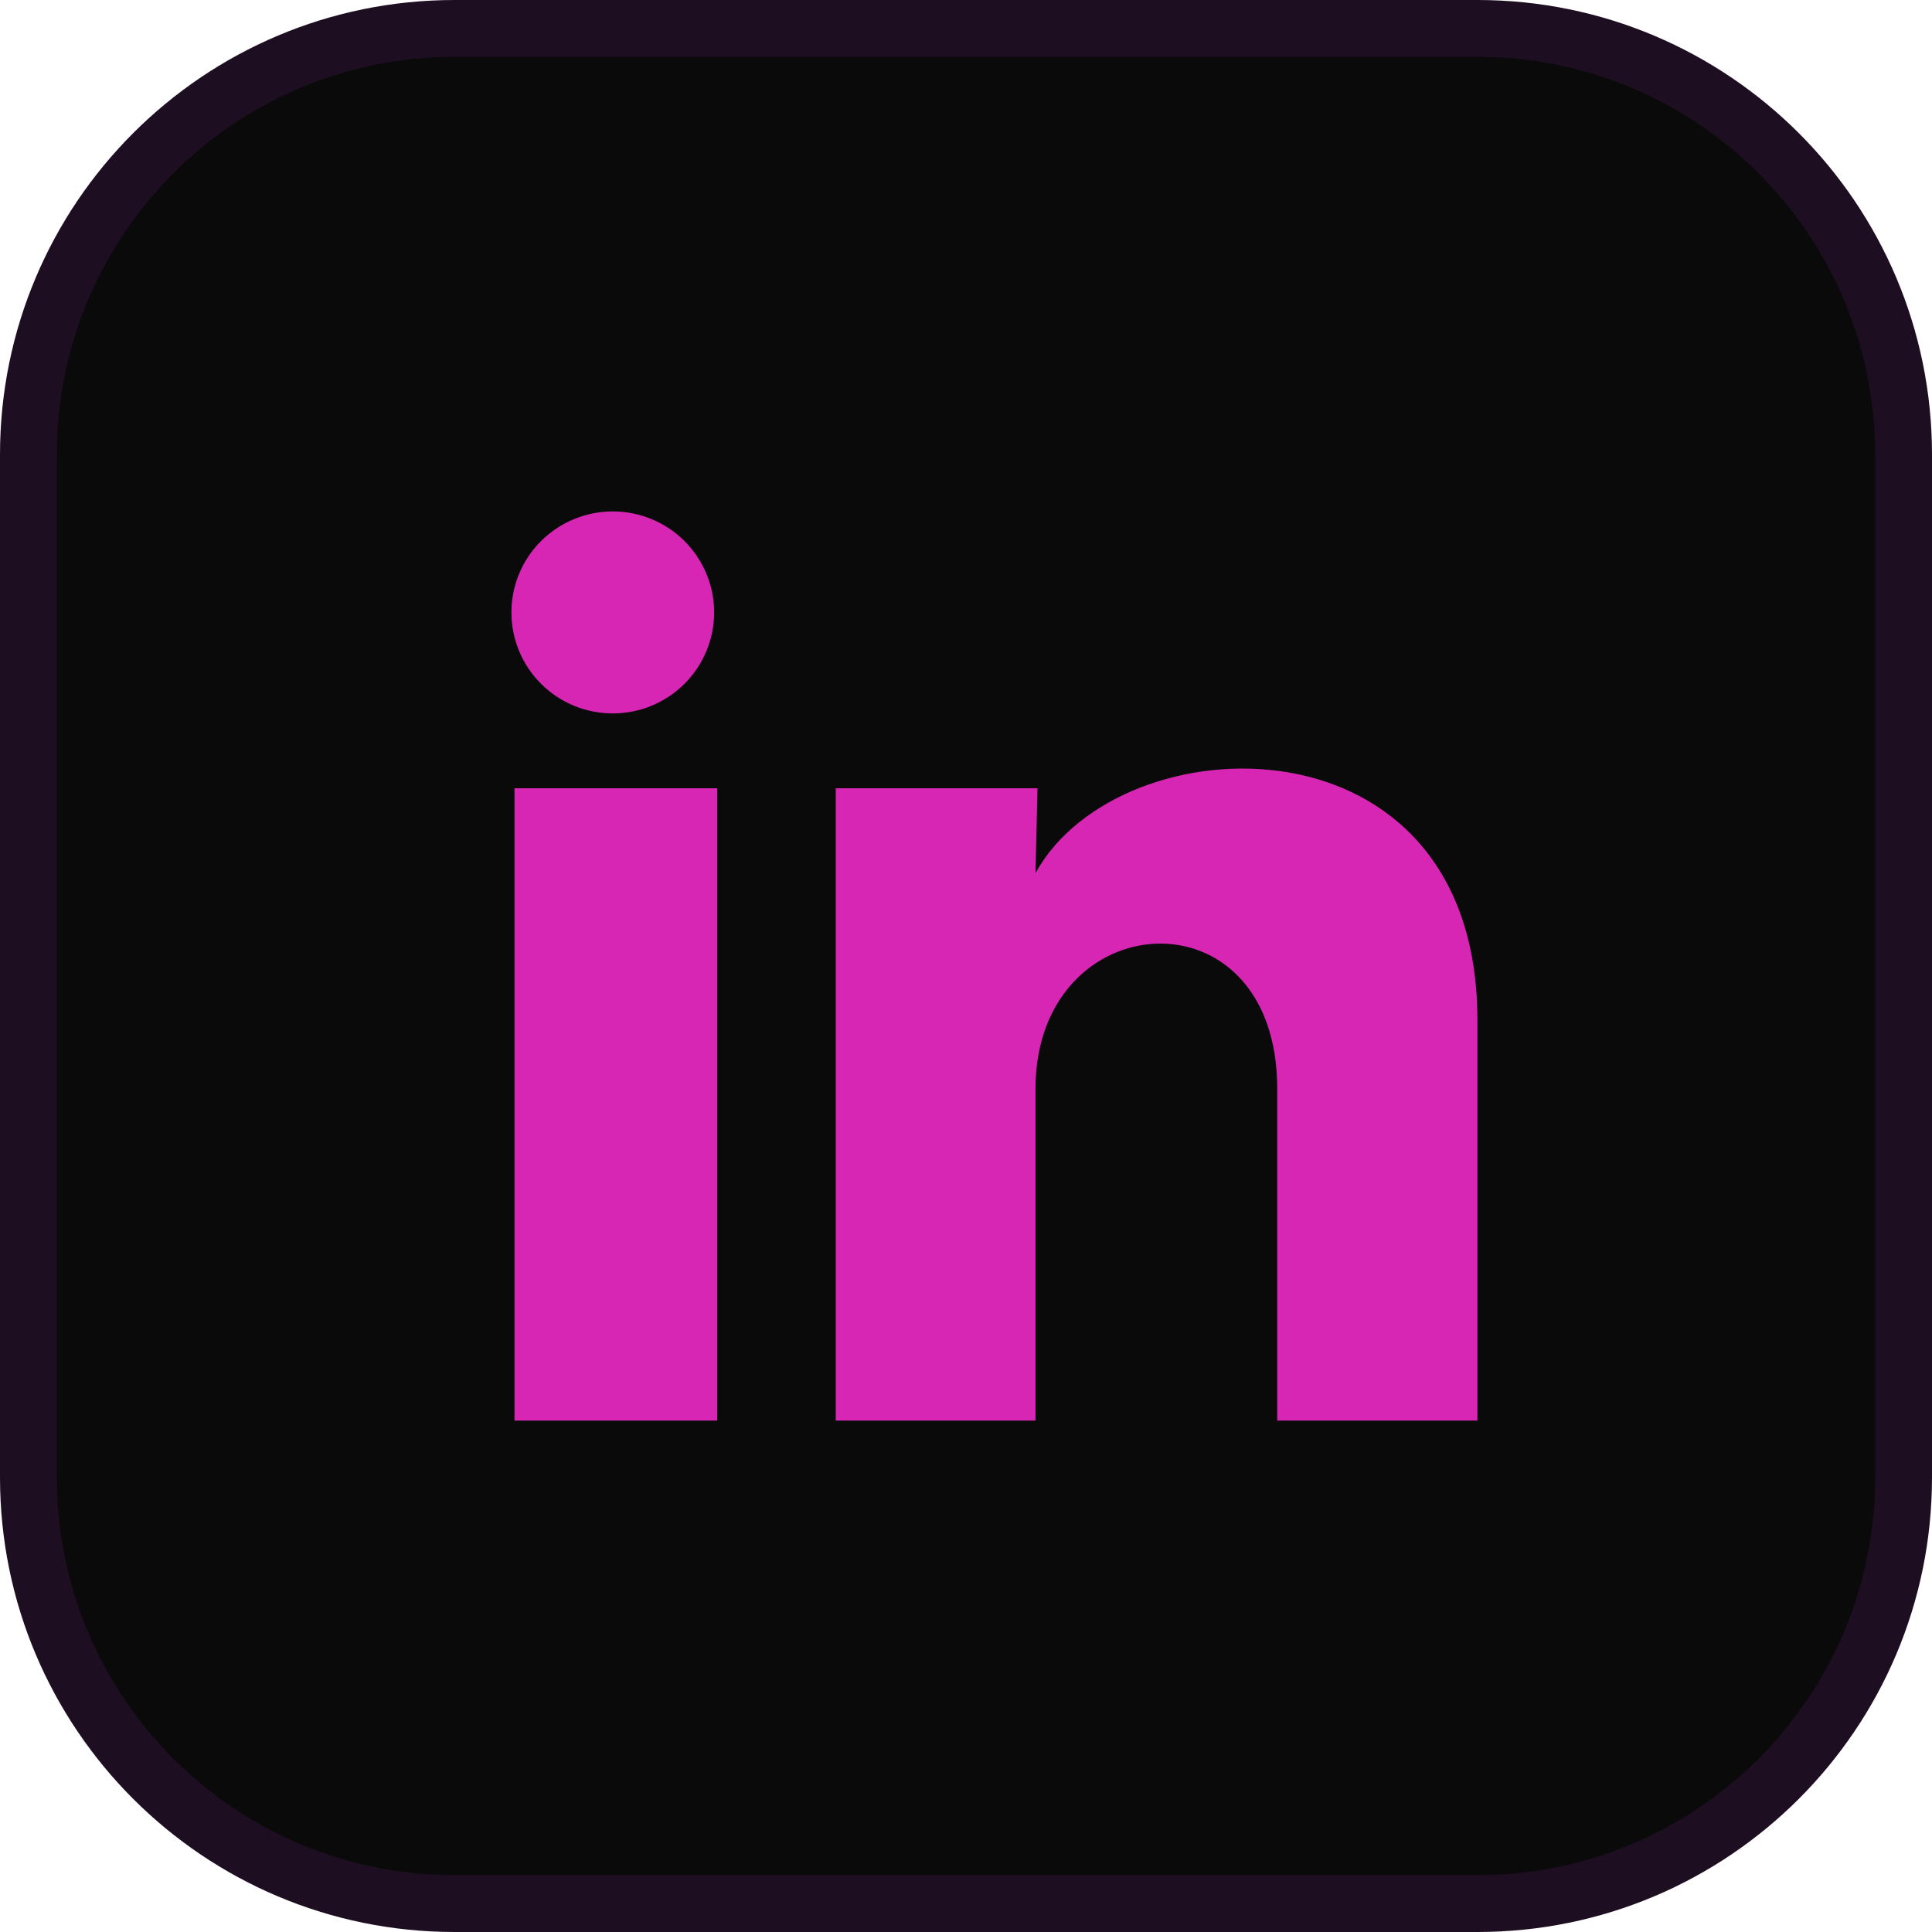
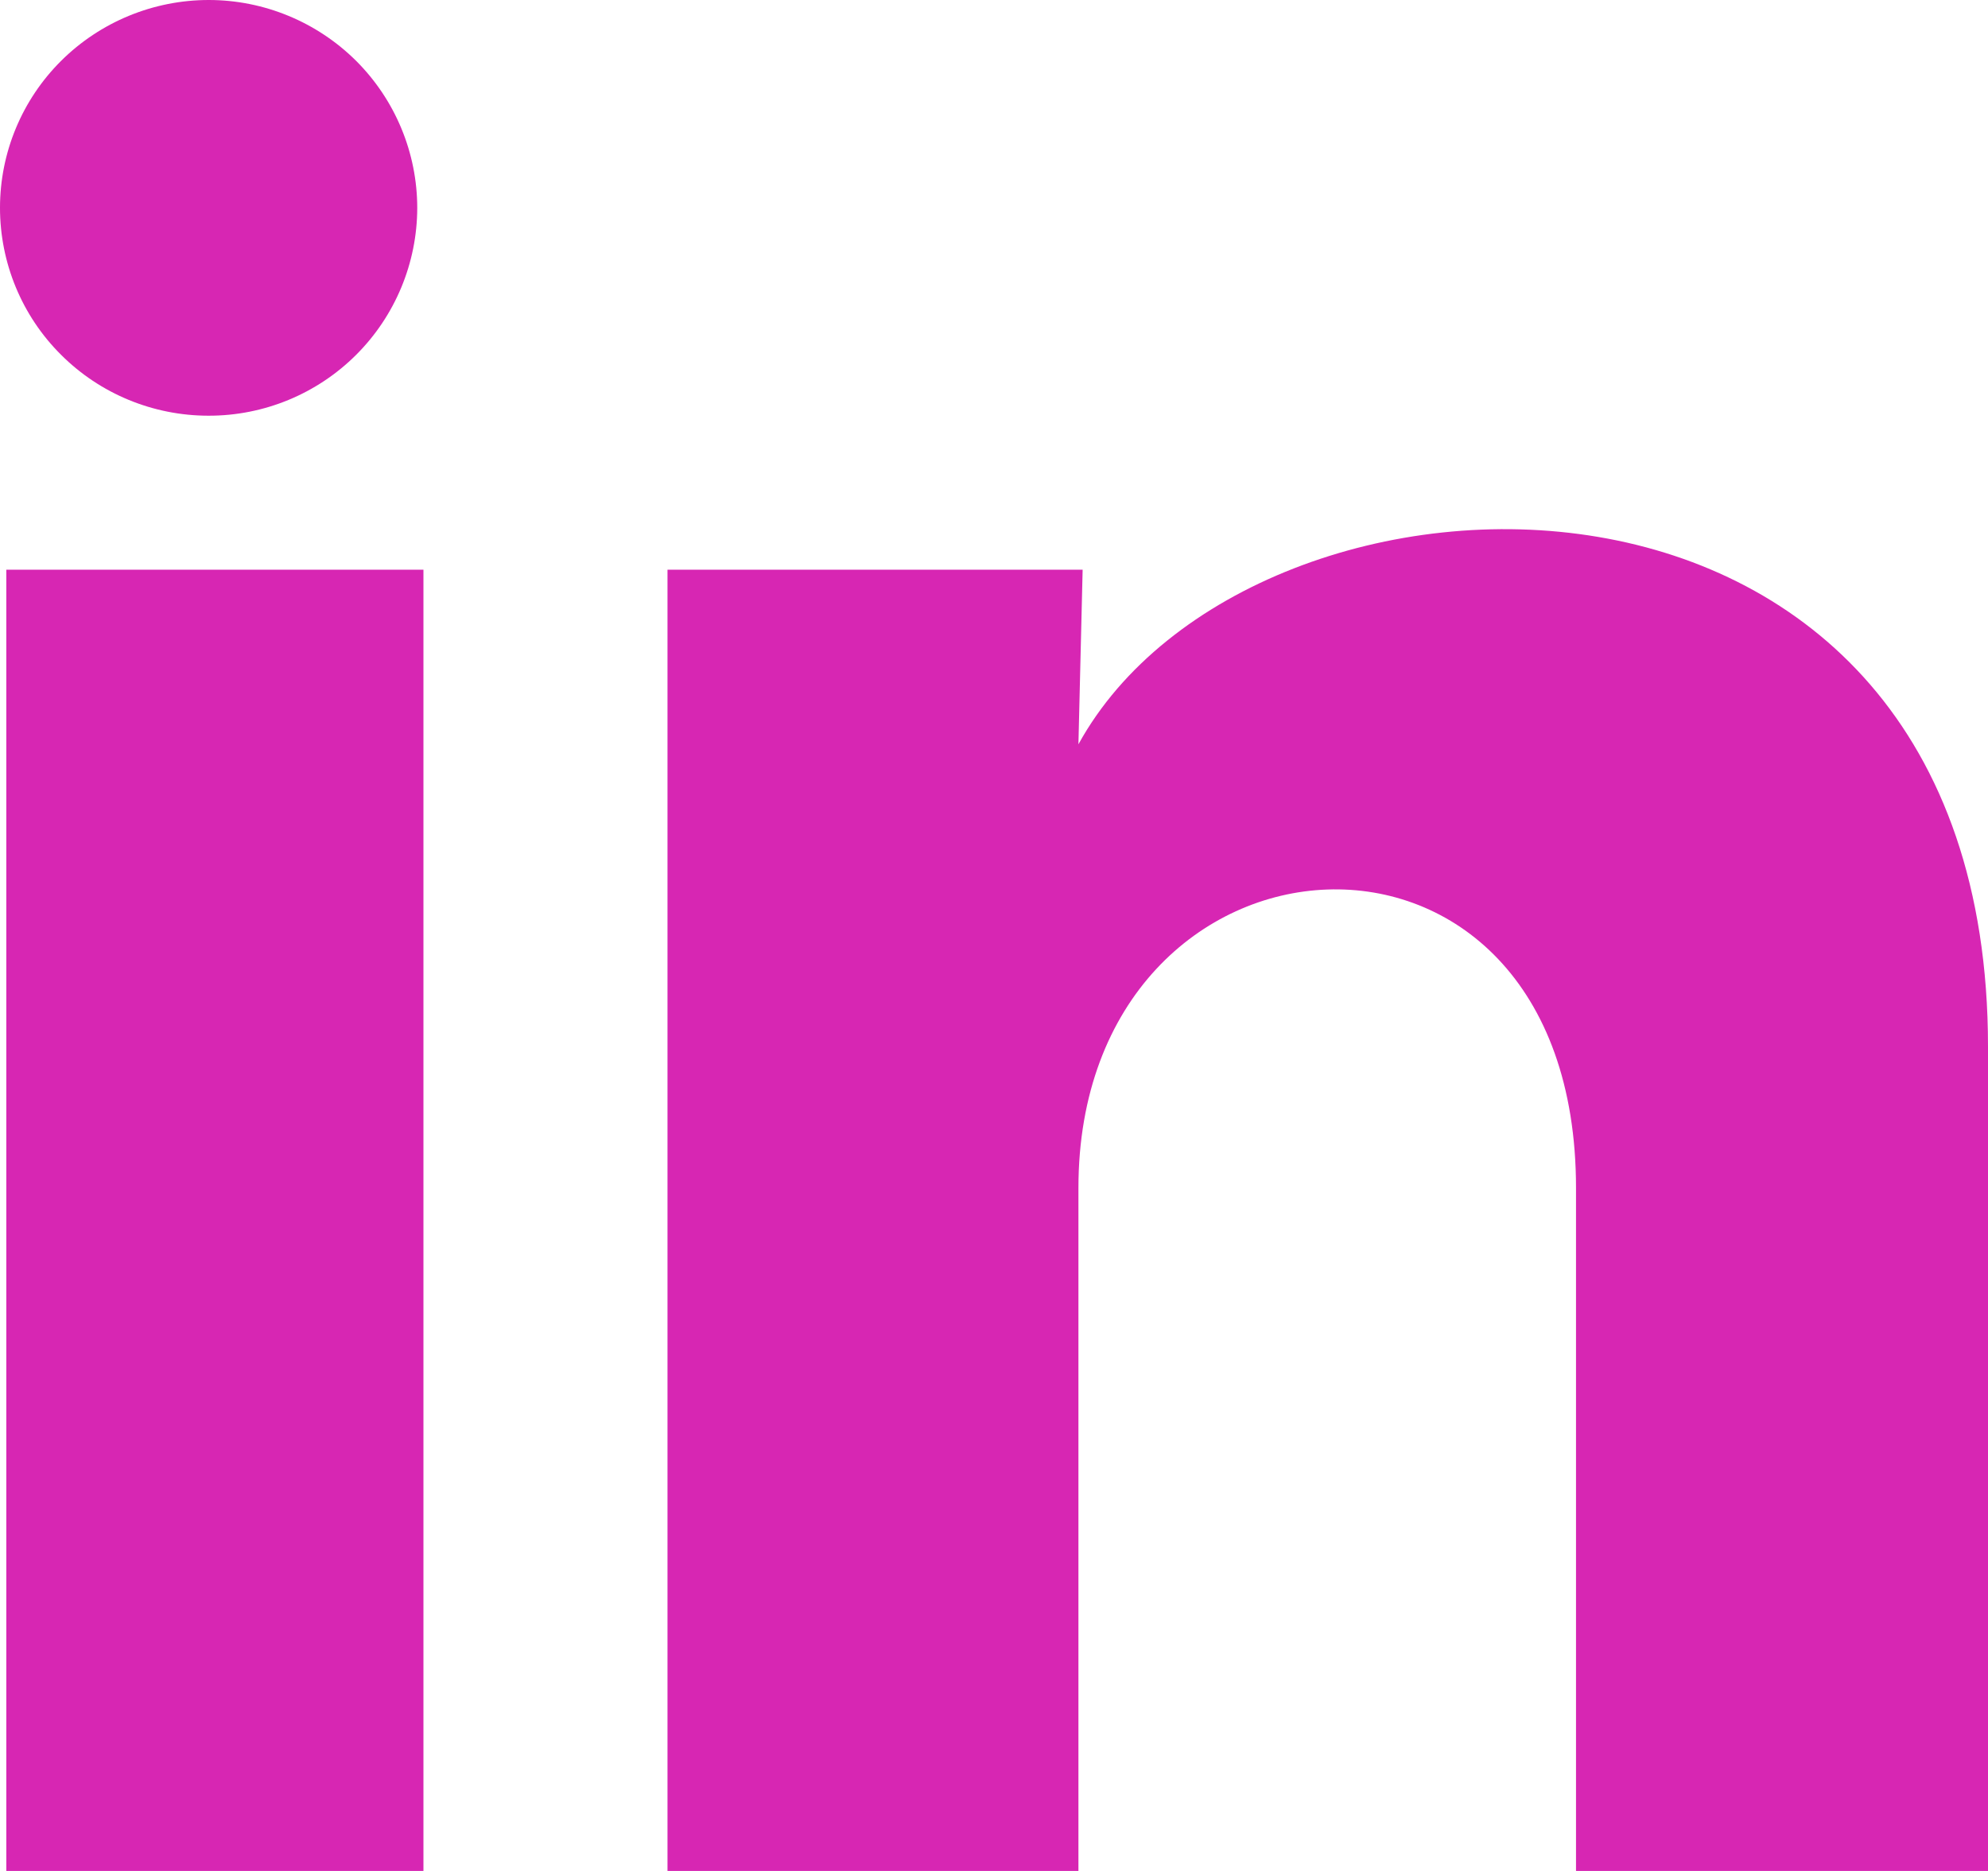
- <svg xmlns="http://www.w3.org/2000/svg" width="34" height="34" viewBox="0 0 34 34" fill="none">
-   <rect x="0.5" y="0.5" width="33" height="33" rx="7.5" fill="#0A0A0A" />
-   <rect x="0.5" y="0.5" width="33" height="33" rx="7.5" stroke="#1E0E22" />
-   <path d="M12.568 10.779C12.567 11.25 12.379 11.702 12.045 12.035C11.71 12.368 11.256 12.556 10.783 12.555C10.31 12.555 9.856 12.368 9.522 12.034C9.187 11.7 9 11.248 9 10.777C9 10.305 9.188 9.853 9.523 9.52C9.858 9.187 10.312 9 10.785 9C11.258 9 11.711 9.188 12.046 9.521C12.38 9.855 12.568 10.307 12.568 10.779ZM12.621 13.872H9.054V25H12.621V13.872ZM18.258 13.872H14.708V25H18.223V19.16C18.223 15.907 22.477 15.605 22.477 19.16V25H26V17.951C26 12.467 19.703 12.672 18.223 15.365L18.258 13.872Z" fill="#D726B3" />
+ <svg xmlns="http://www.w3.org/2000/svg" width="17" height="16" viewBox="0 0 17 16" fill="none">
+   <path d="M3.568 1.779C3.567 2.25 3.379 2.702 3.045 3.035C2.71 3.369 2.256 3.556 1.783 3.555C1.31 3.555 0.856 3.368 0.522 3.034C0.187 2.701 -0 2.248 2.23302e-07 1.777C0 1.305 0.188 0.853 0.523 0.52C0.858 0.187 1.312 -0 1.785 2.22531e-07C2.258 0 2.711 0.188 3.046 0.521C3.38 0.855 3.568 1.307 3.568 1.779ZM3.621 4.872H0.054V16H3.621V4.872ZM9.258 4.872H5.708V16H9.222V10.16C9.222 6.907 13.477 6.605 13.477 10.16V16H17V8.951C17 3.467 10.703 3.672 9.222 6.365L9.258 4.872Z" fill="#D726B3" />
</svg>
